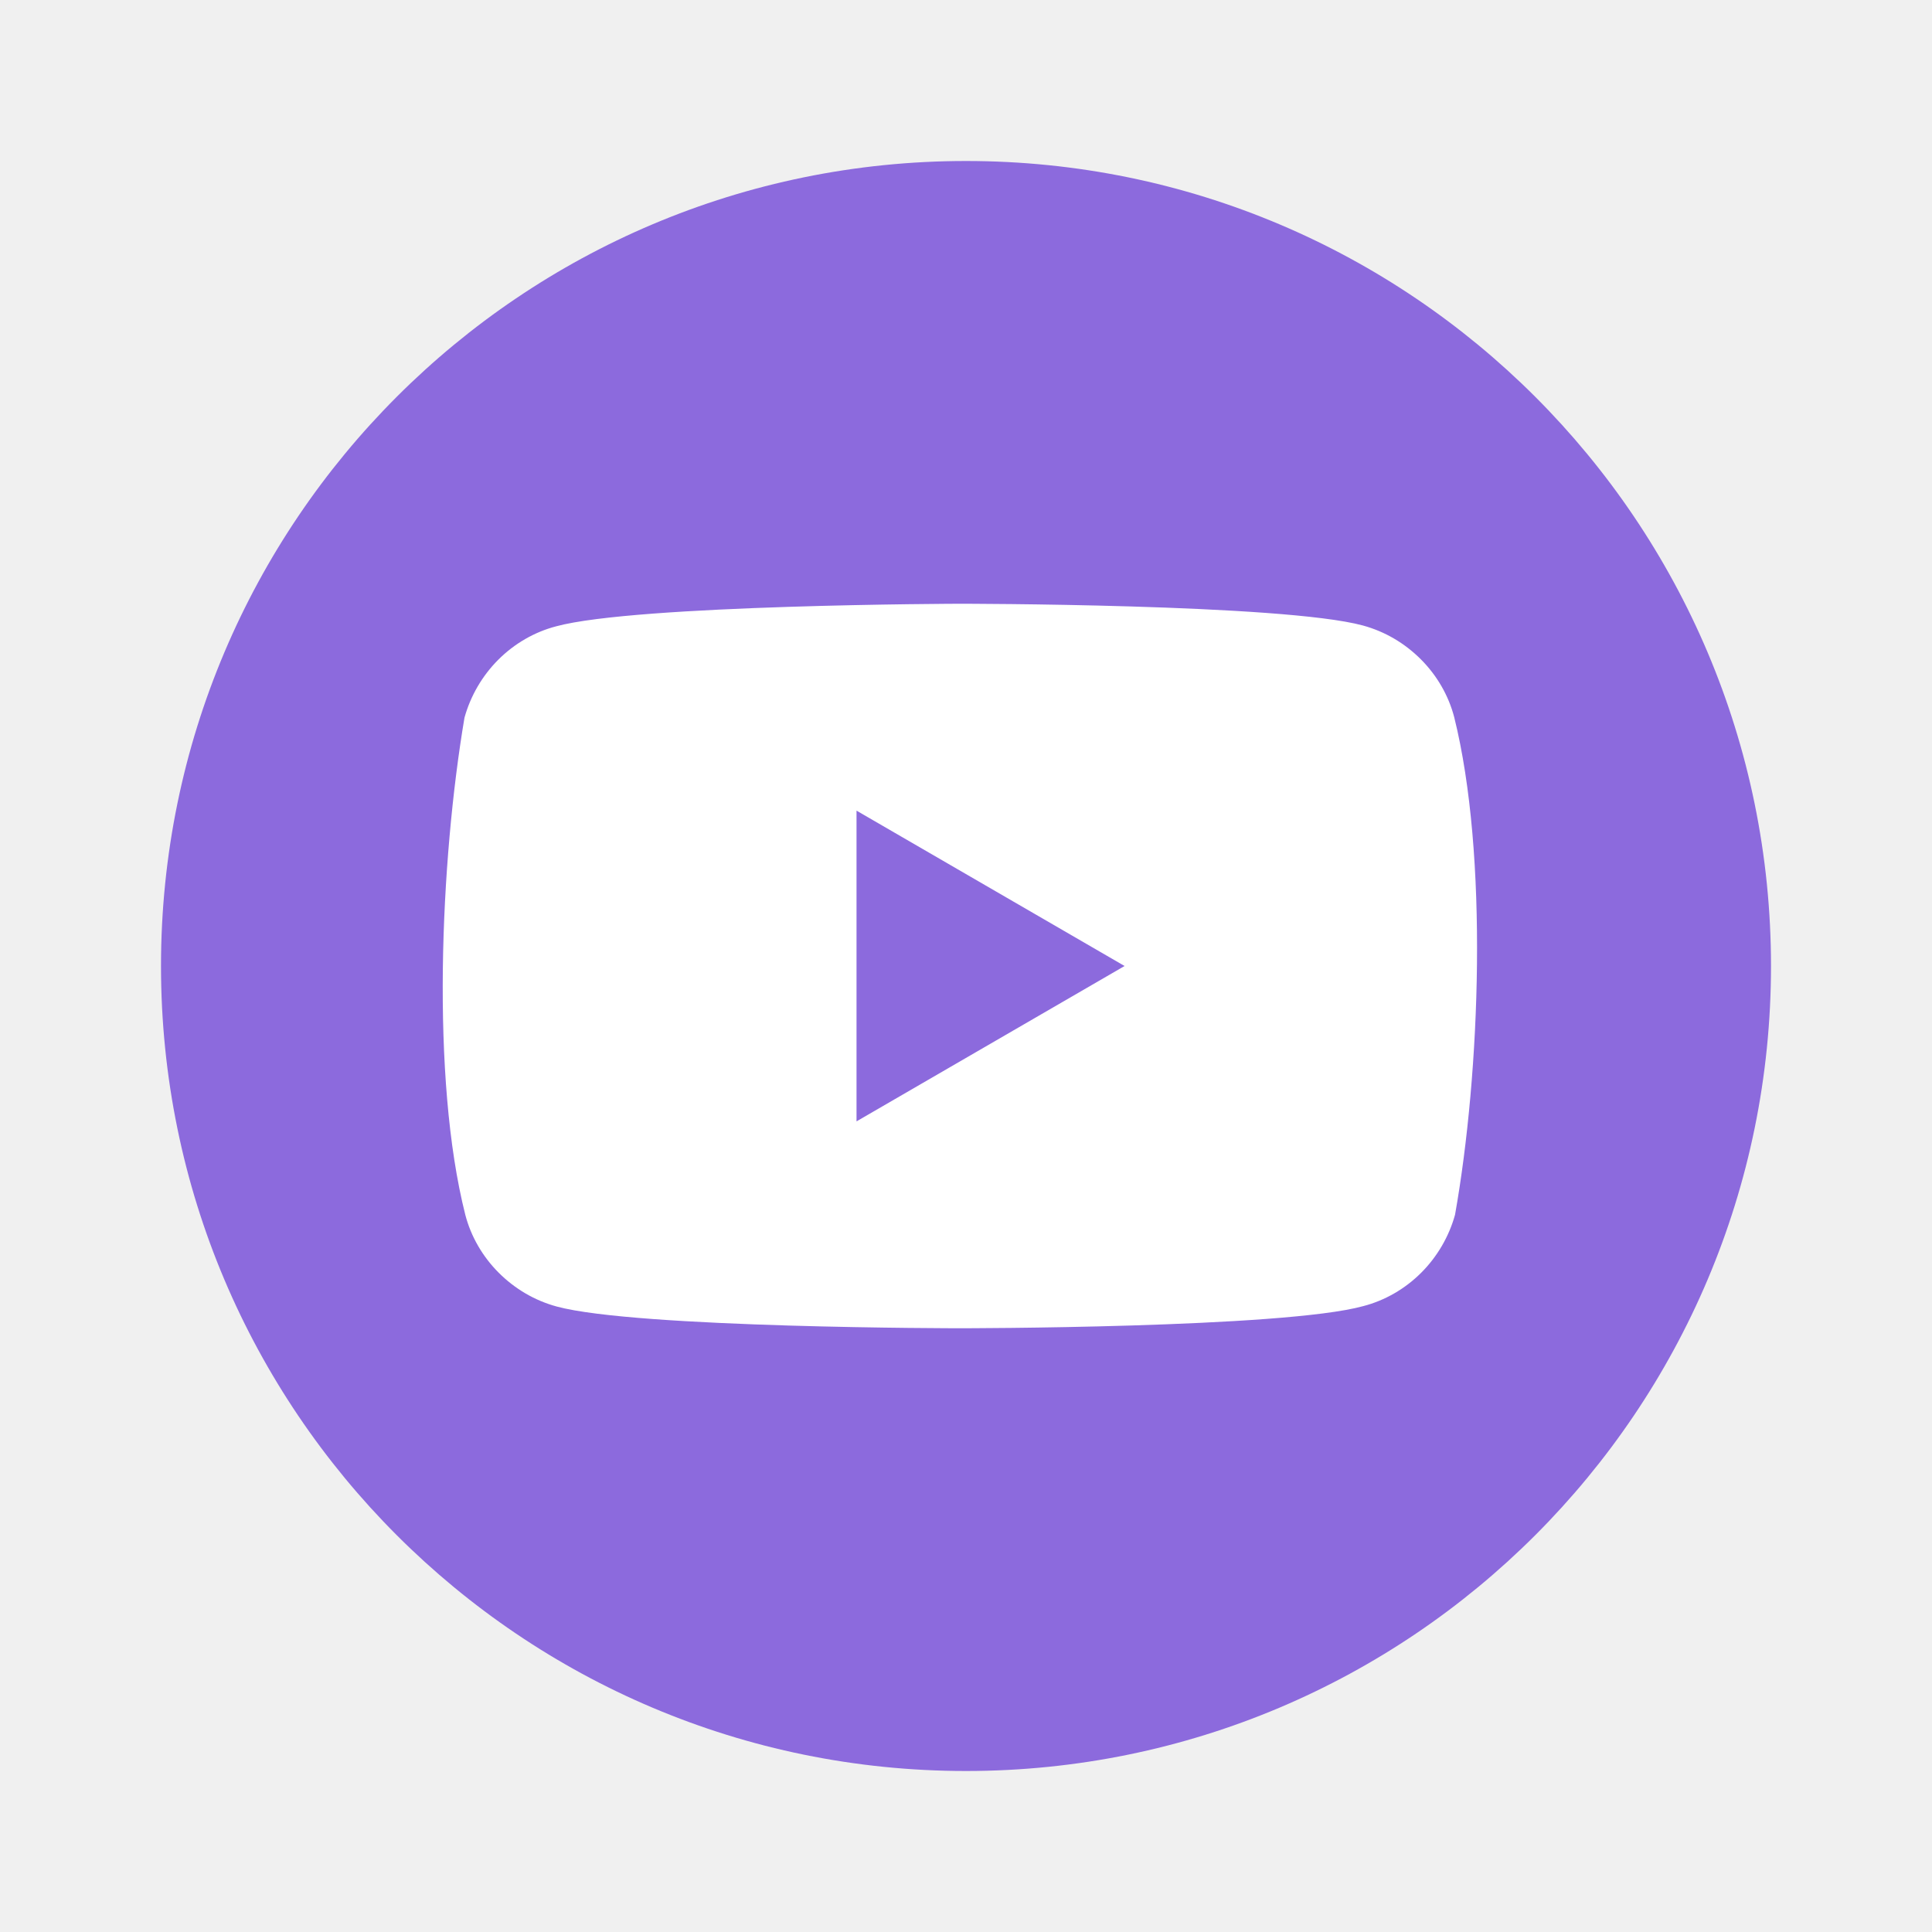
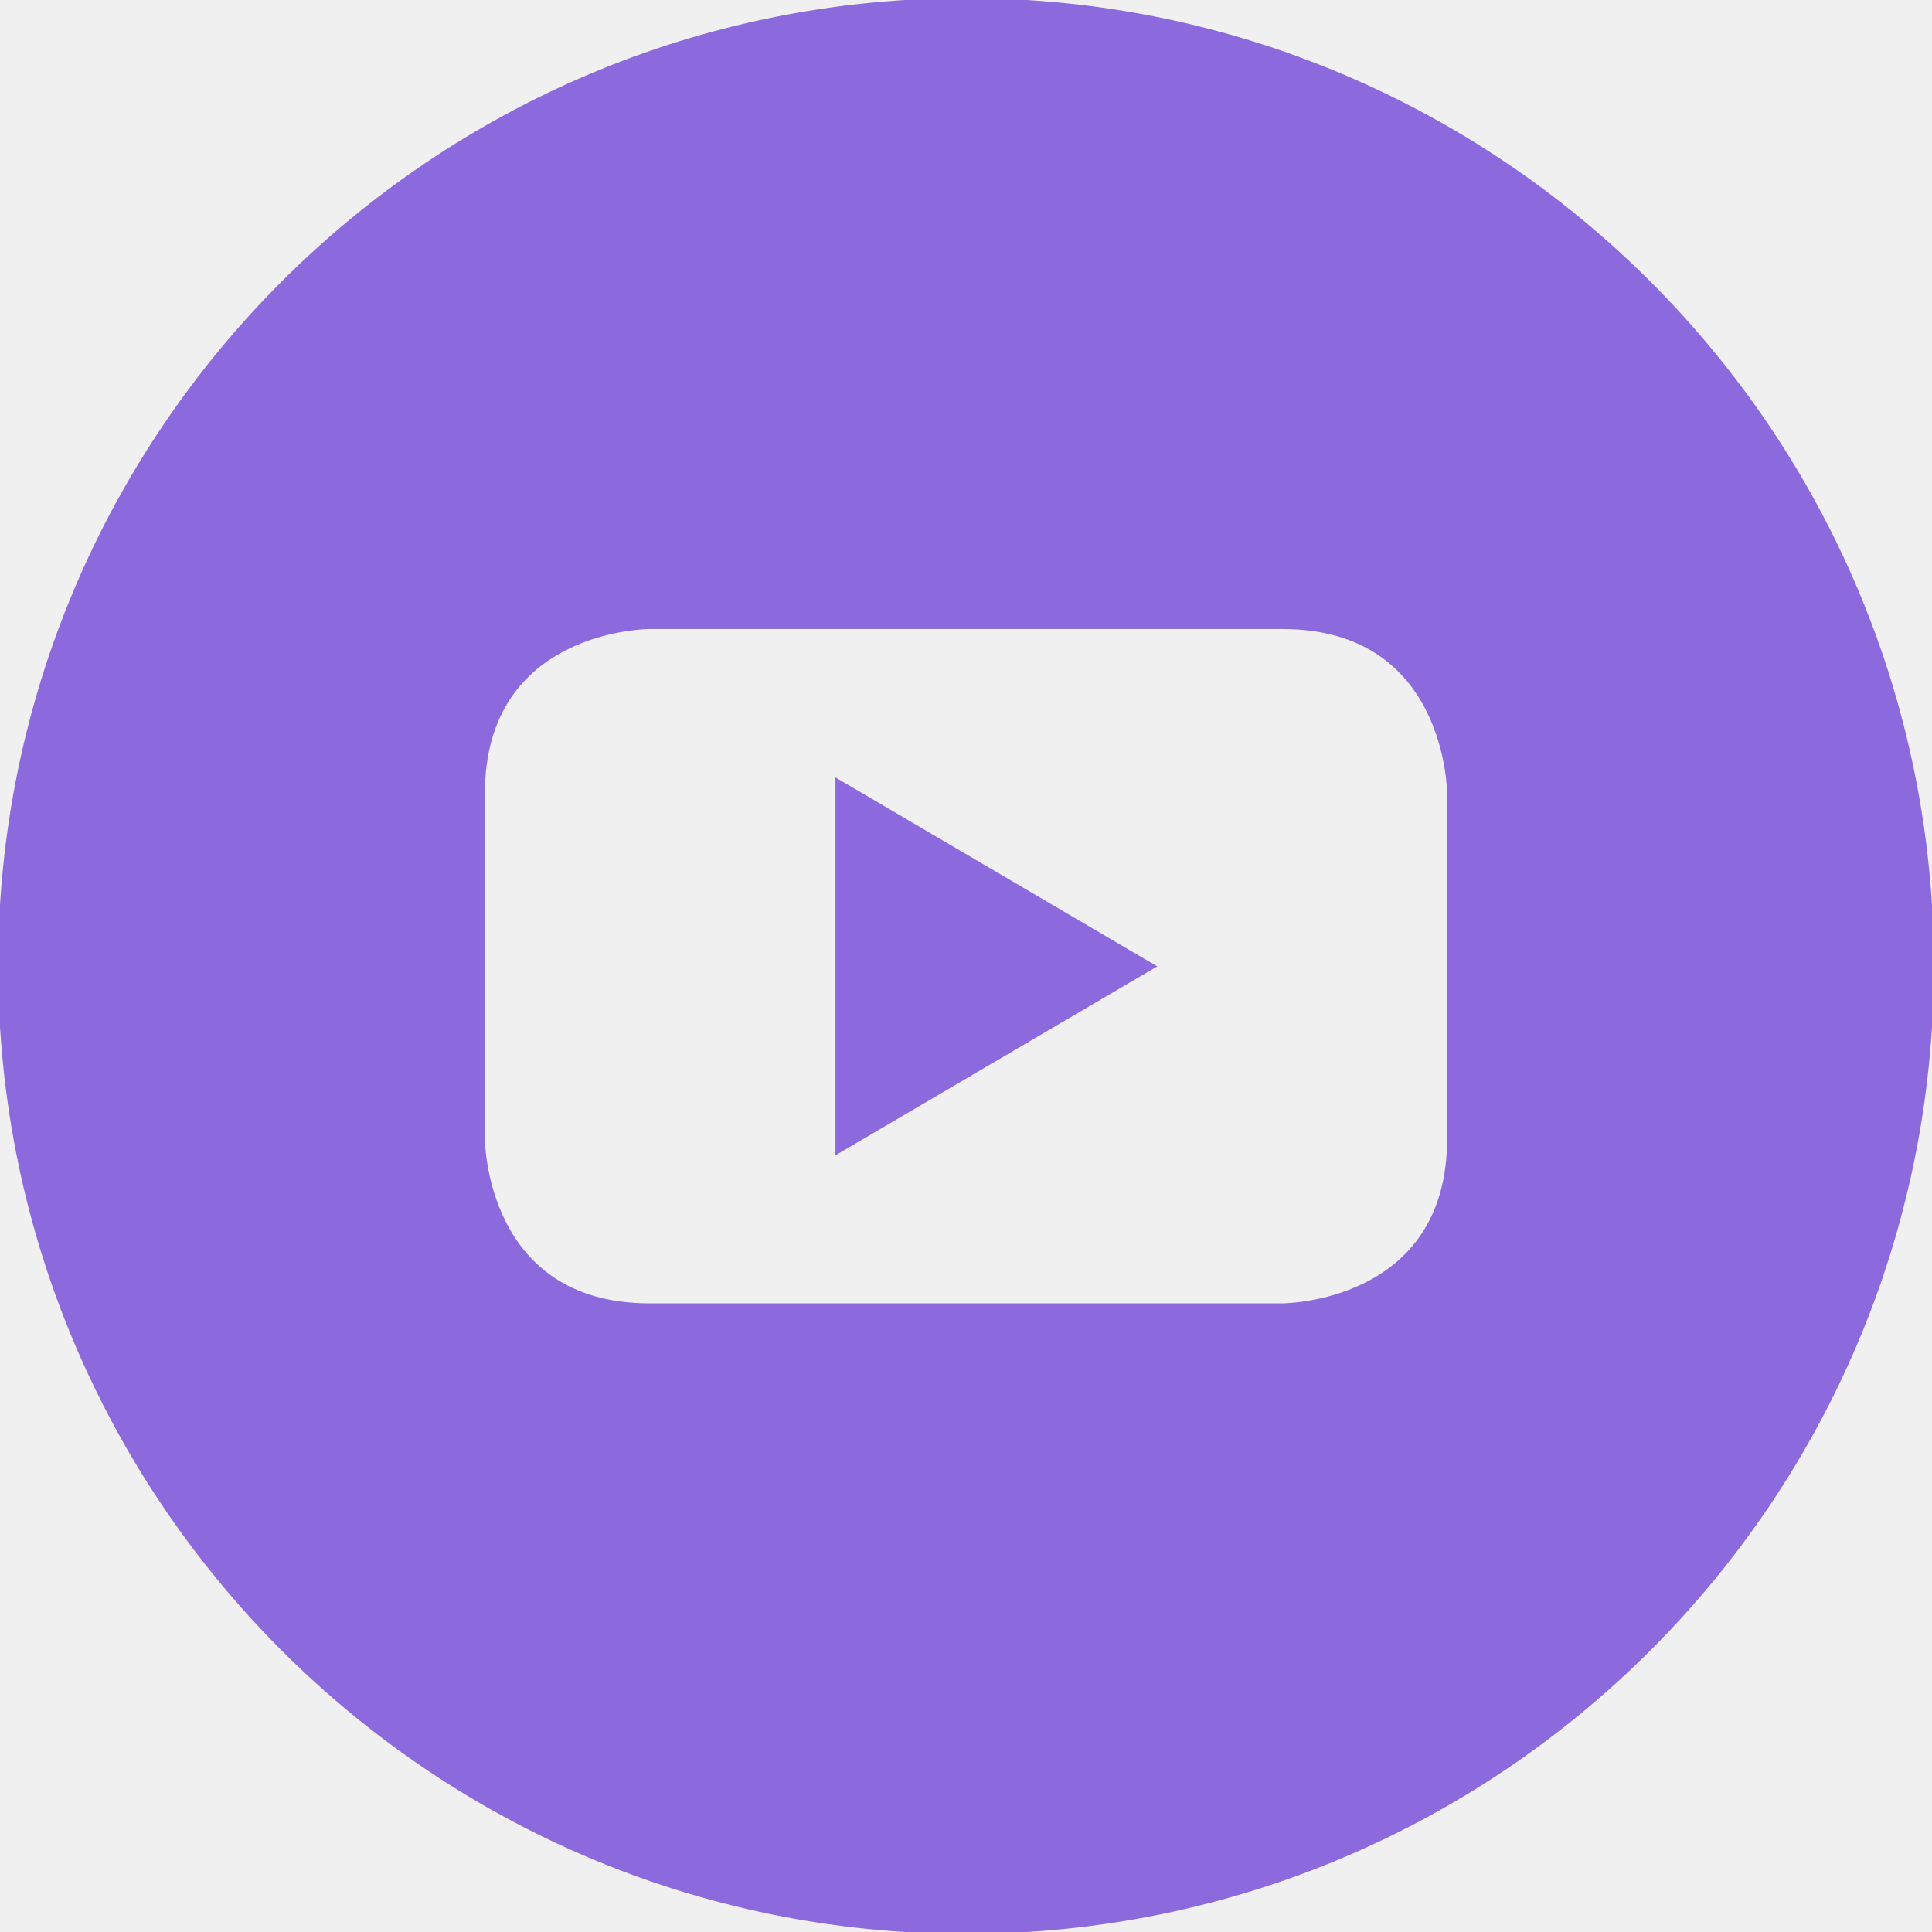
- <svg xmlns="http://www.w3.org/2000/svg" viewBox="0 0 48 48">
-   <circle cx="24" cy="24" r="20" fill="#8c6add" />
-   <path fill-rule="evenodd" clip-rule="evenodd" d="M35.3 16.38c.4.4.69.9.83 1.44.85 3.42.65 8.81.02 12.36-.15.54-.44 1.04-.84 1.44-.4.4-.9.69-1.44.83C31.88 33 23.85 33 23.85 33s-8.03 0-10.02-.54c-.55-.15-1.04-.44-1.44-.84-.4-.4-.69-.9-.83-1.44-.86-3.4-.62-8.8-.02-12.35.15-.54.44-1.04.84-1.44.4-.4.9-.69 1.44-.83C15.81 15.02 23.84 15 23.84 15s8.03 0 10.02.54c.55.15 1.04.44 1.44.84zM27.94 24L21.28 27.86V20.14L27.94 24z" fill="white" />
+ <svg xmlns="http://www.w3.org/2000/svg" fill="#8c6add" height="800px" width="800px" version="1.1" id="Layer_1" viewBox="-143 145 512 512" xml:space="preserve" stroke="#8c6add">
+   <g id="SVGRepo_bgCarrier" stroke-width="0" />
+   <g id="SVGRepo_tracerCarrier" stroke-linecap="round" stroke-linejoin="round" />
+   <g id="SVGRepo_iconCarrier">
+     <g>
+       <polygon points="78.9,450.3 162.7,401.1 78.9,351.9 " />
+       <path d="M113,145c-141.4,0-256,114.6-256,256s114.6,256,256,256s256-114.6,256-256S254.4,145,113,145z M241,446.8L241,446.8 c0,44.1-44.1,44.1-44.1,44.1H29.1c-44.1,0-44.1-44.1-44.1-44.1v-91.5c0-44.1,44.1-44.1,44.1-44.1h167.8c44.1,0,44.1,44.1,44.1,44.1 V446.8z" />
+     </g>
+   </g>
</svg>
